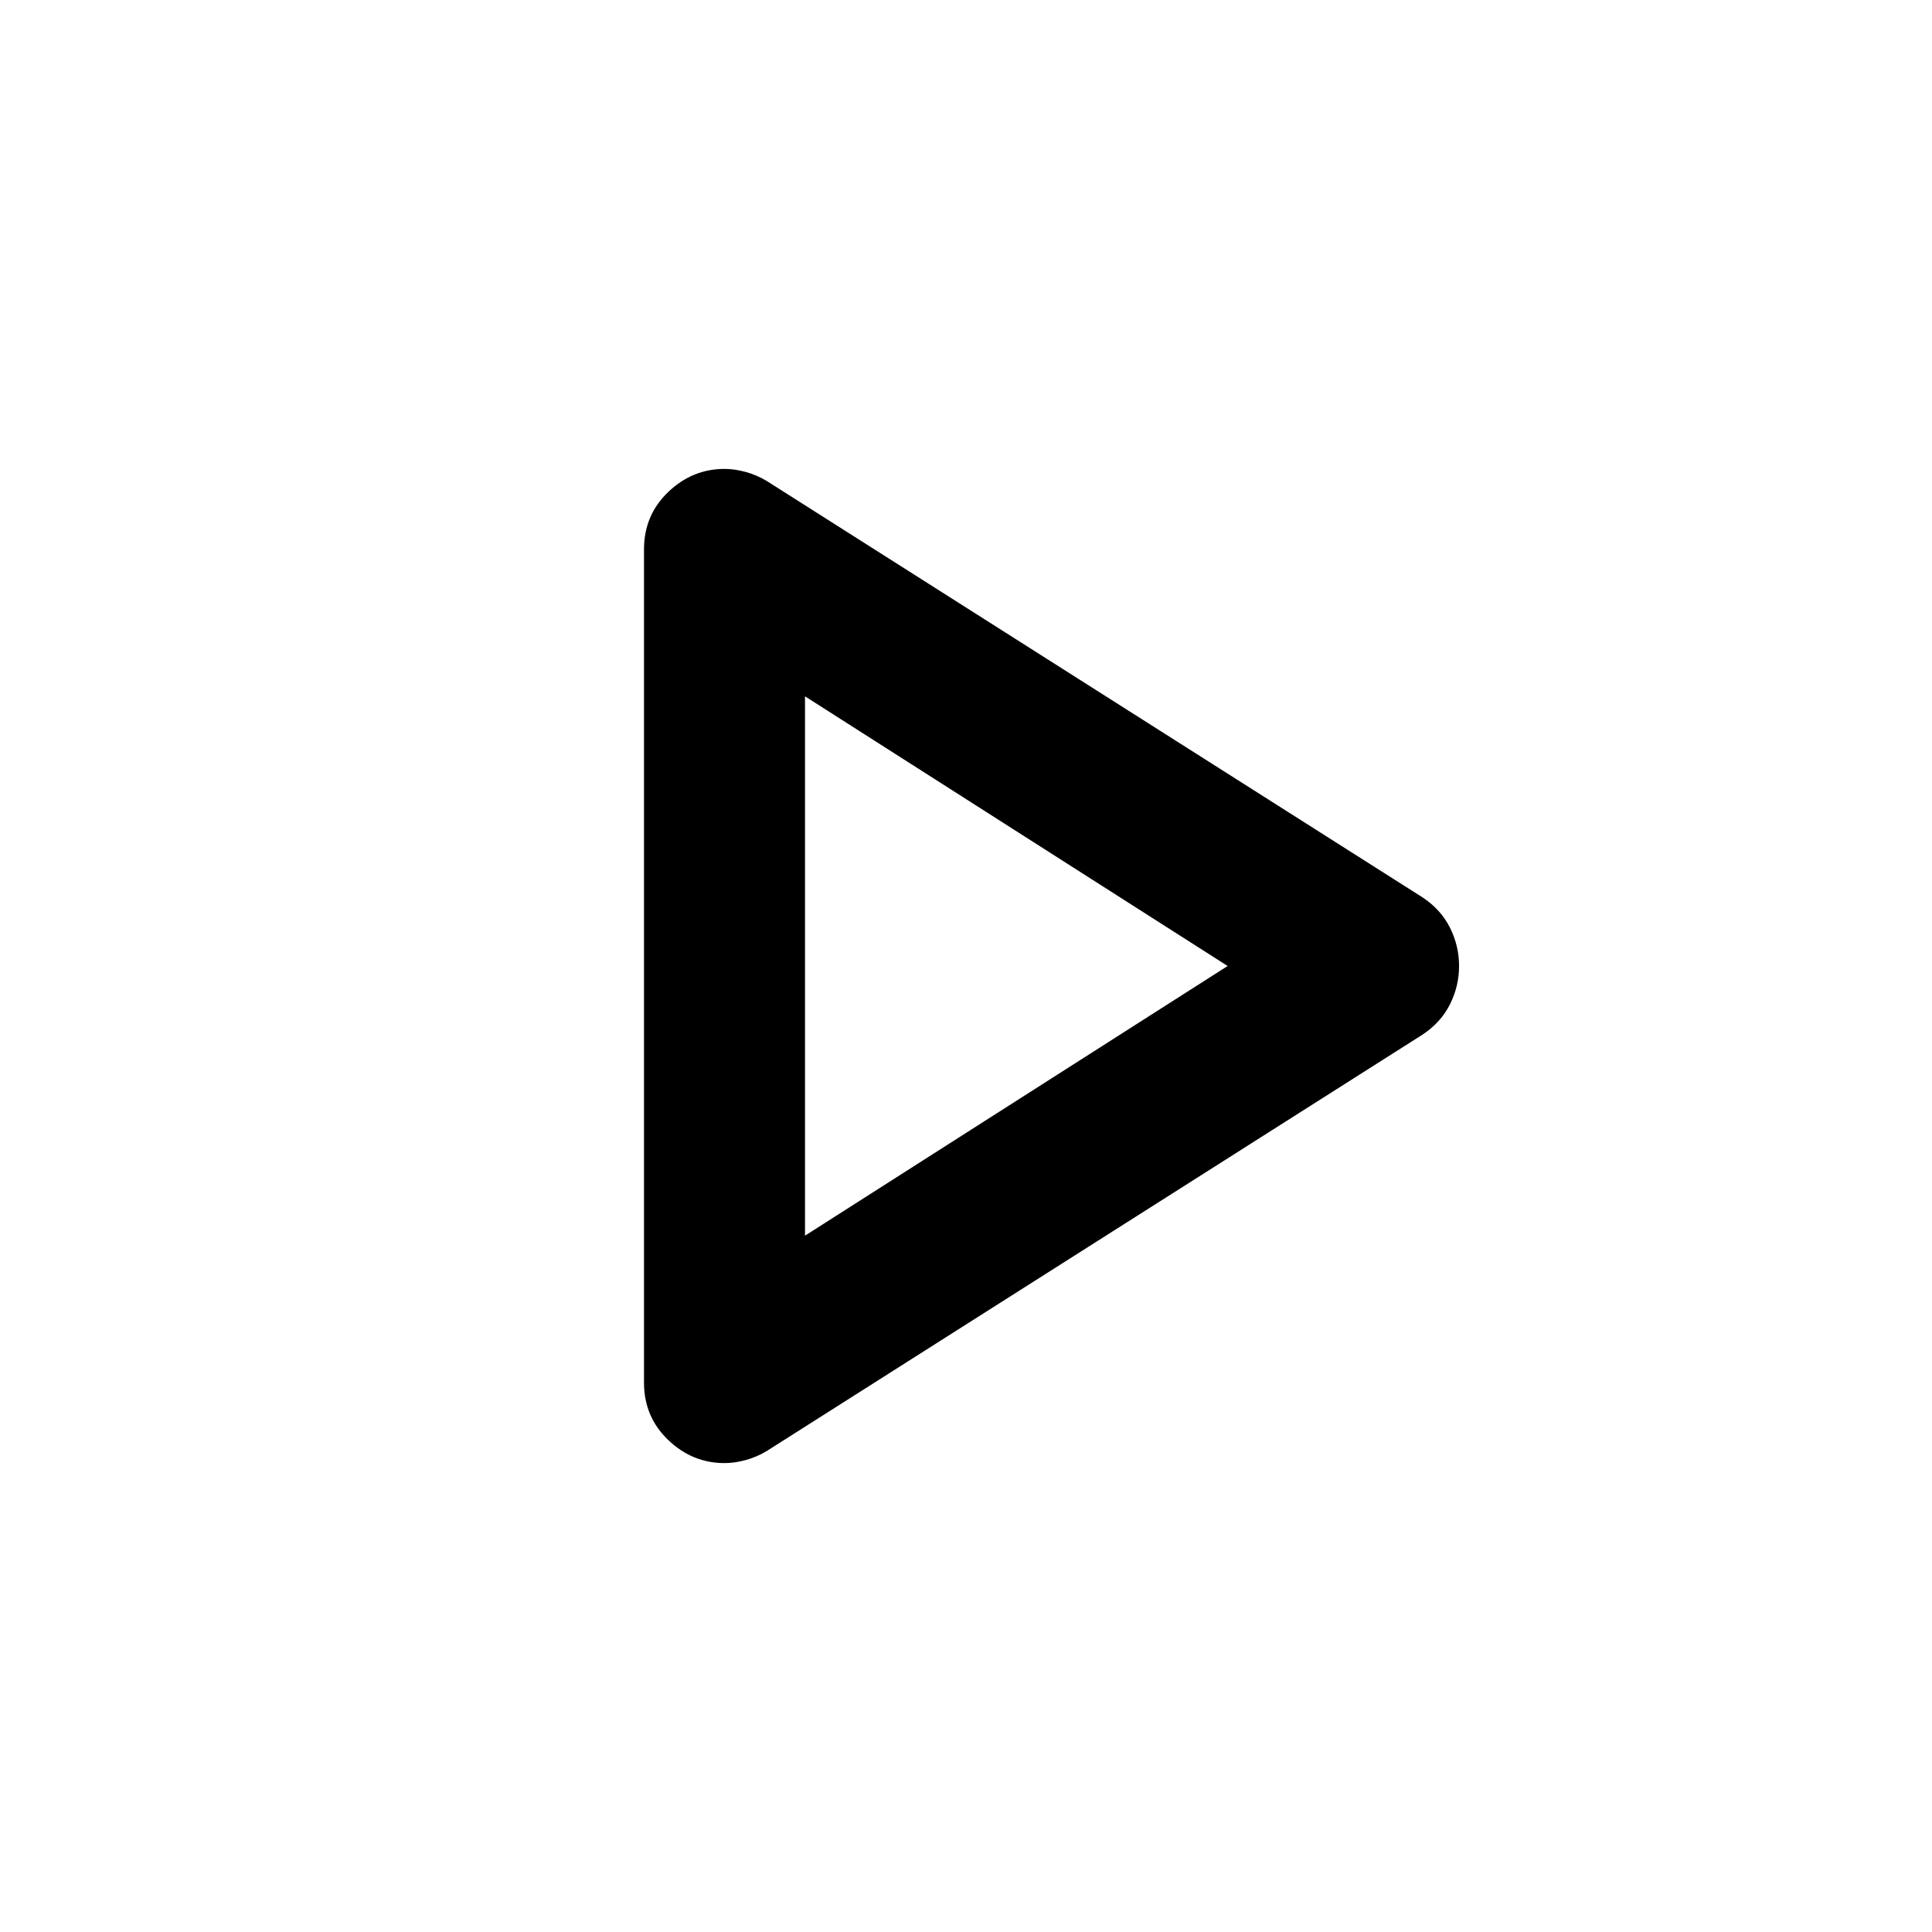
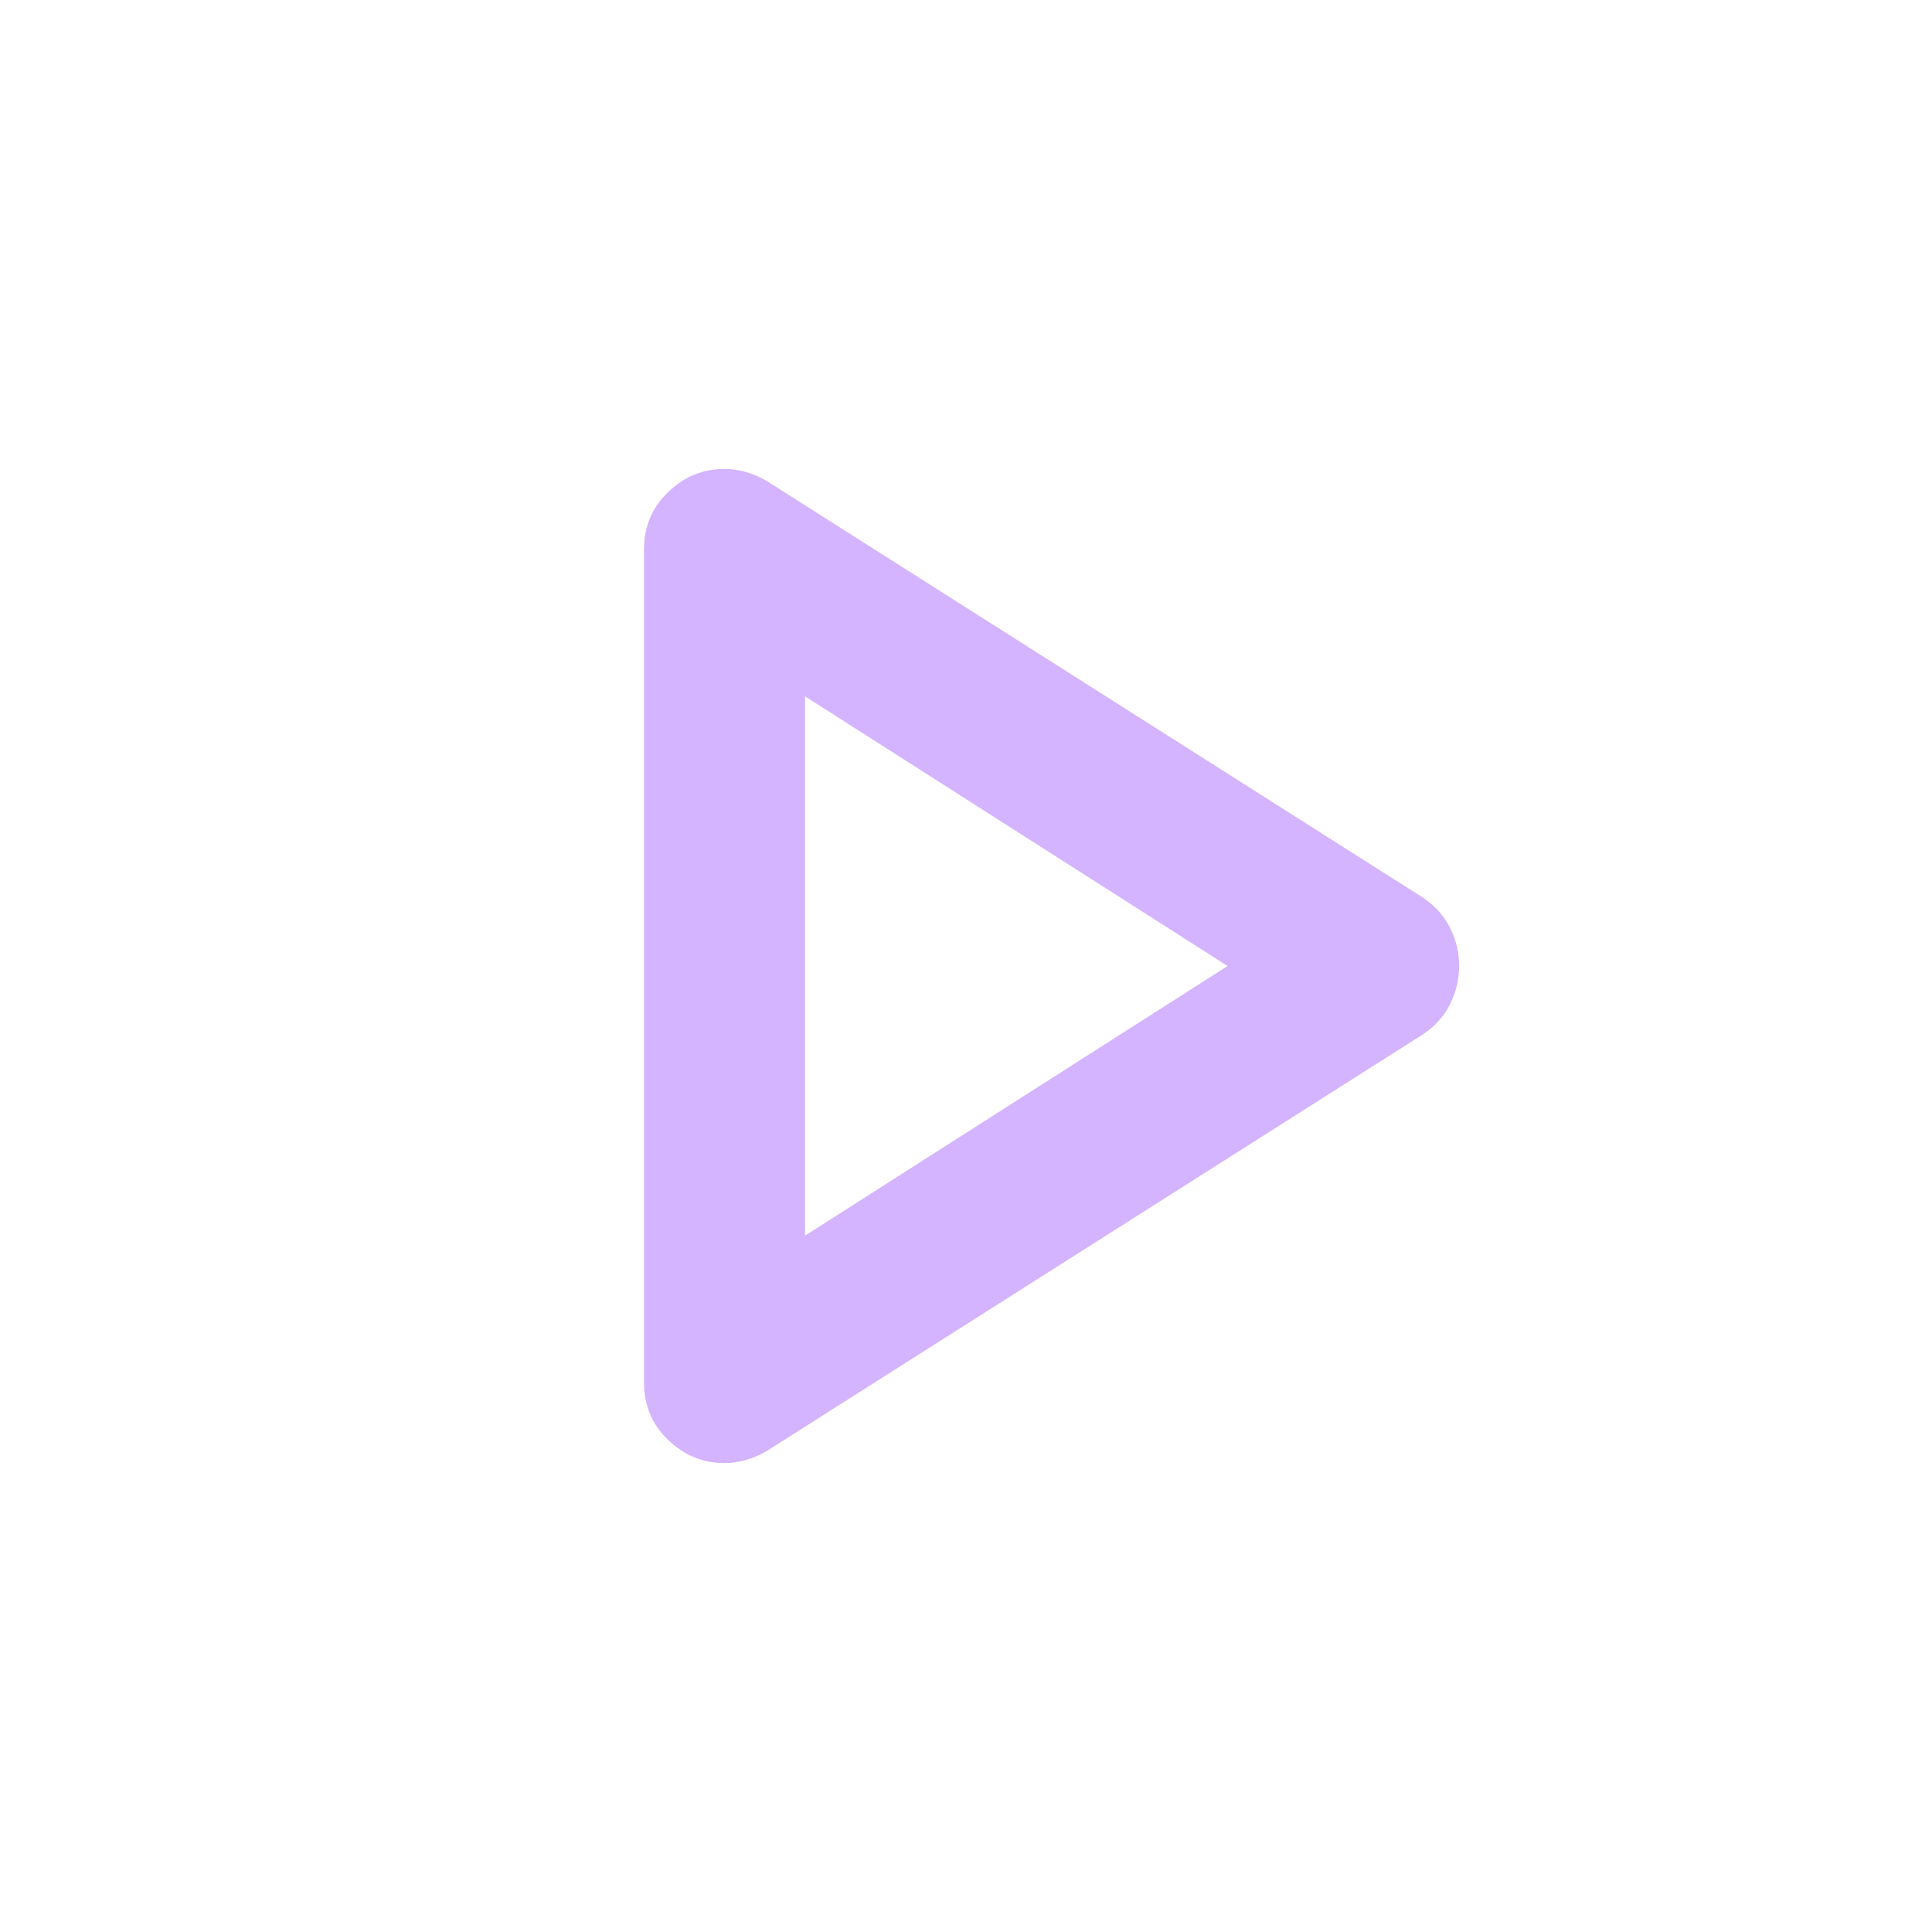
- <svg xmlns="http://www.w3.org/2000/svg" height="24" viewBox="0 -960 960 960" width="24">
-   <path d="M320-273v-414q0-17 12-28.5t28-11.5q5 0 10.5 1.5T381-721l326 207q9 6 13.5 15t4.5 19q0 10-4.5 19T707-446L381-239q-5 3-10.5 4.5T360-233q-16 0-28-11.5T320-273Zm80-207Zm0 134 210-134-210-134v268Z" />
+ <svg xmlns="http://www.w3.org/2000/svg" width="32" height="32" viewBox="0 0 32 32" fill="none">
+   <path d="M10.667 22.9V9.1C10.667 8.722 10.8 8.406 11.067 8.15C11.333 7.894 11.644 7.767 12 7.767C12.111 7.767 12.228 7.783 12.35 7.817C12.472 7.85 12.589 7.9 12.7 7.967L23.567 14.867C23.767 15 23.917 15.167 24.017 15.367C24.117 15.567 24.167 15.778 24.167 16C24.167 16.222 24.117 16.433 24.017 16.633C23.917 16.833 23.767 17 23.567 17.133L12.7 24.033C12.589 24.1 12.472 24.15 12.35 24.183C12.228 24.217 12.111 24.233 12 24.233C11.644 24.233 11.333 24.106 11.067 23.85C10.8 23.594 10.667 23.278 10.667 22.9ZM13.333 20.467L20.333 16L13.333 11.533V20.467Z" fill="#D4B3FF" />
</svg>
